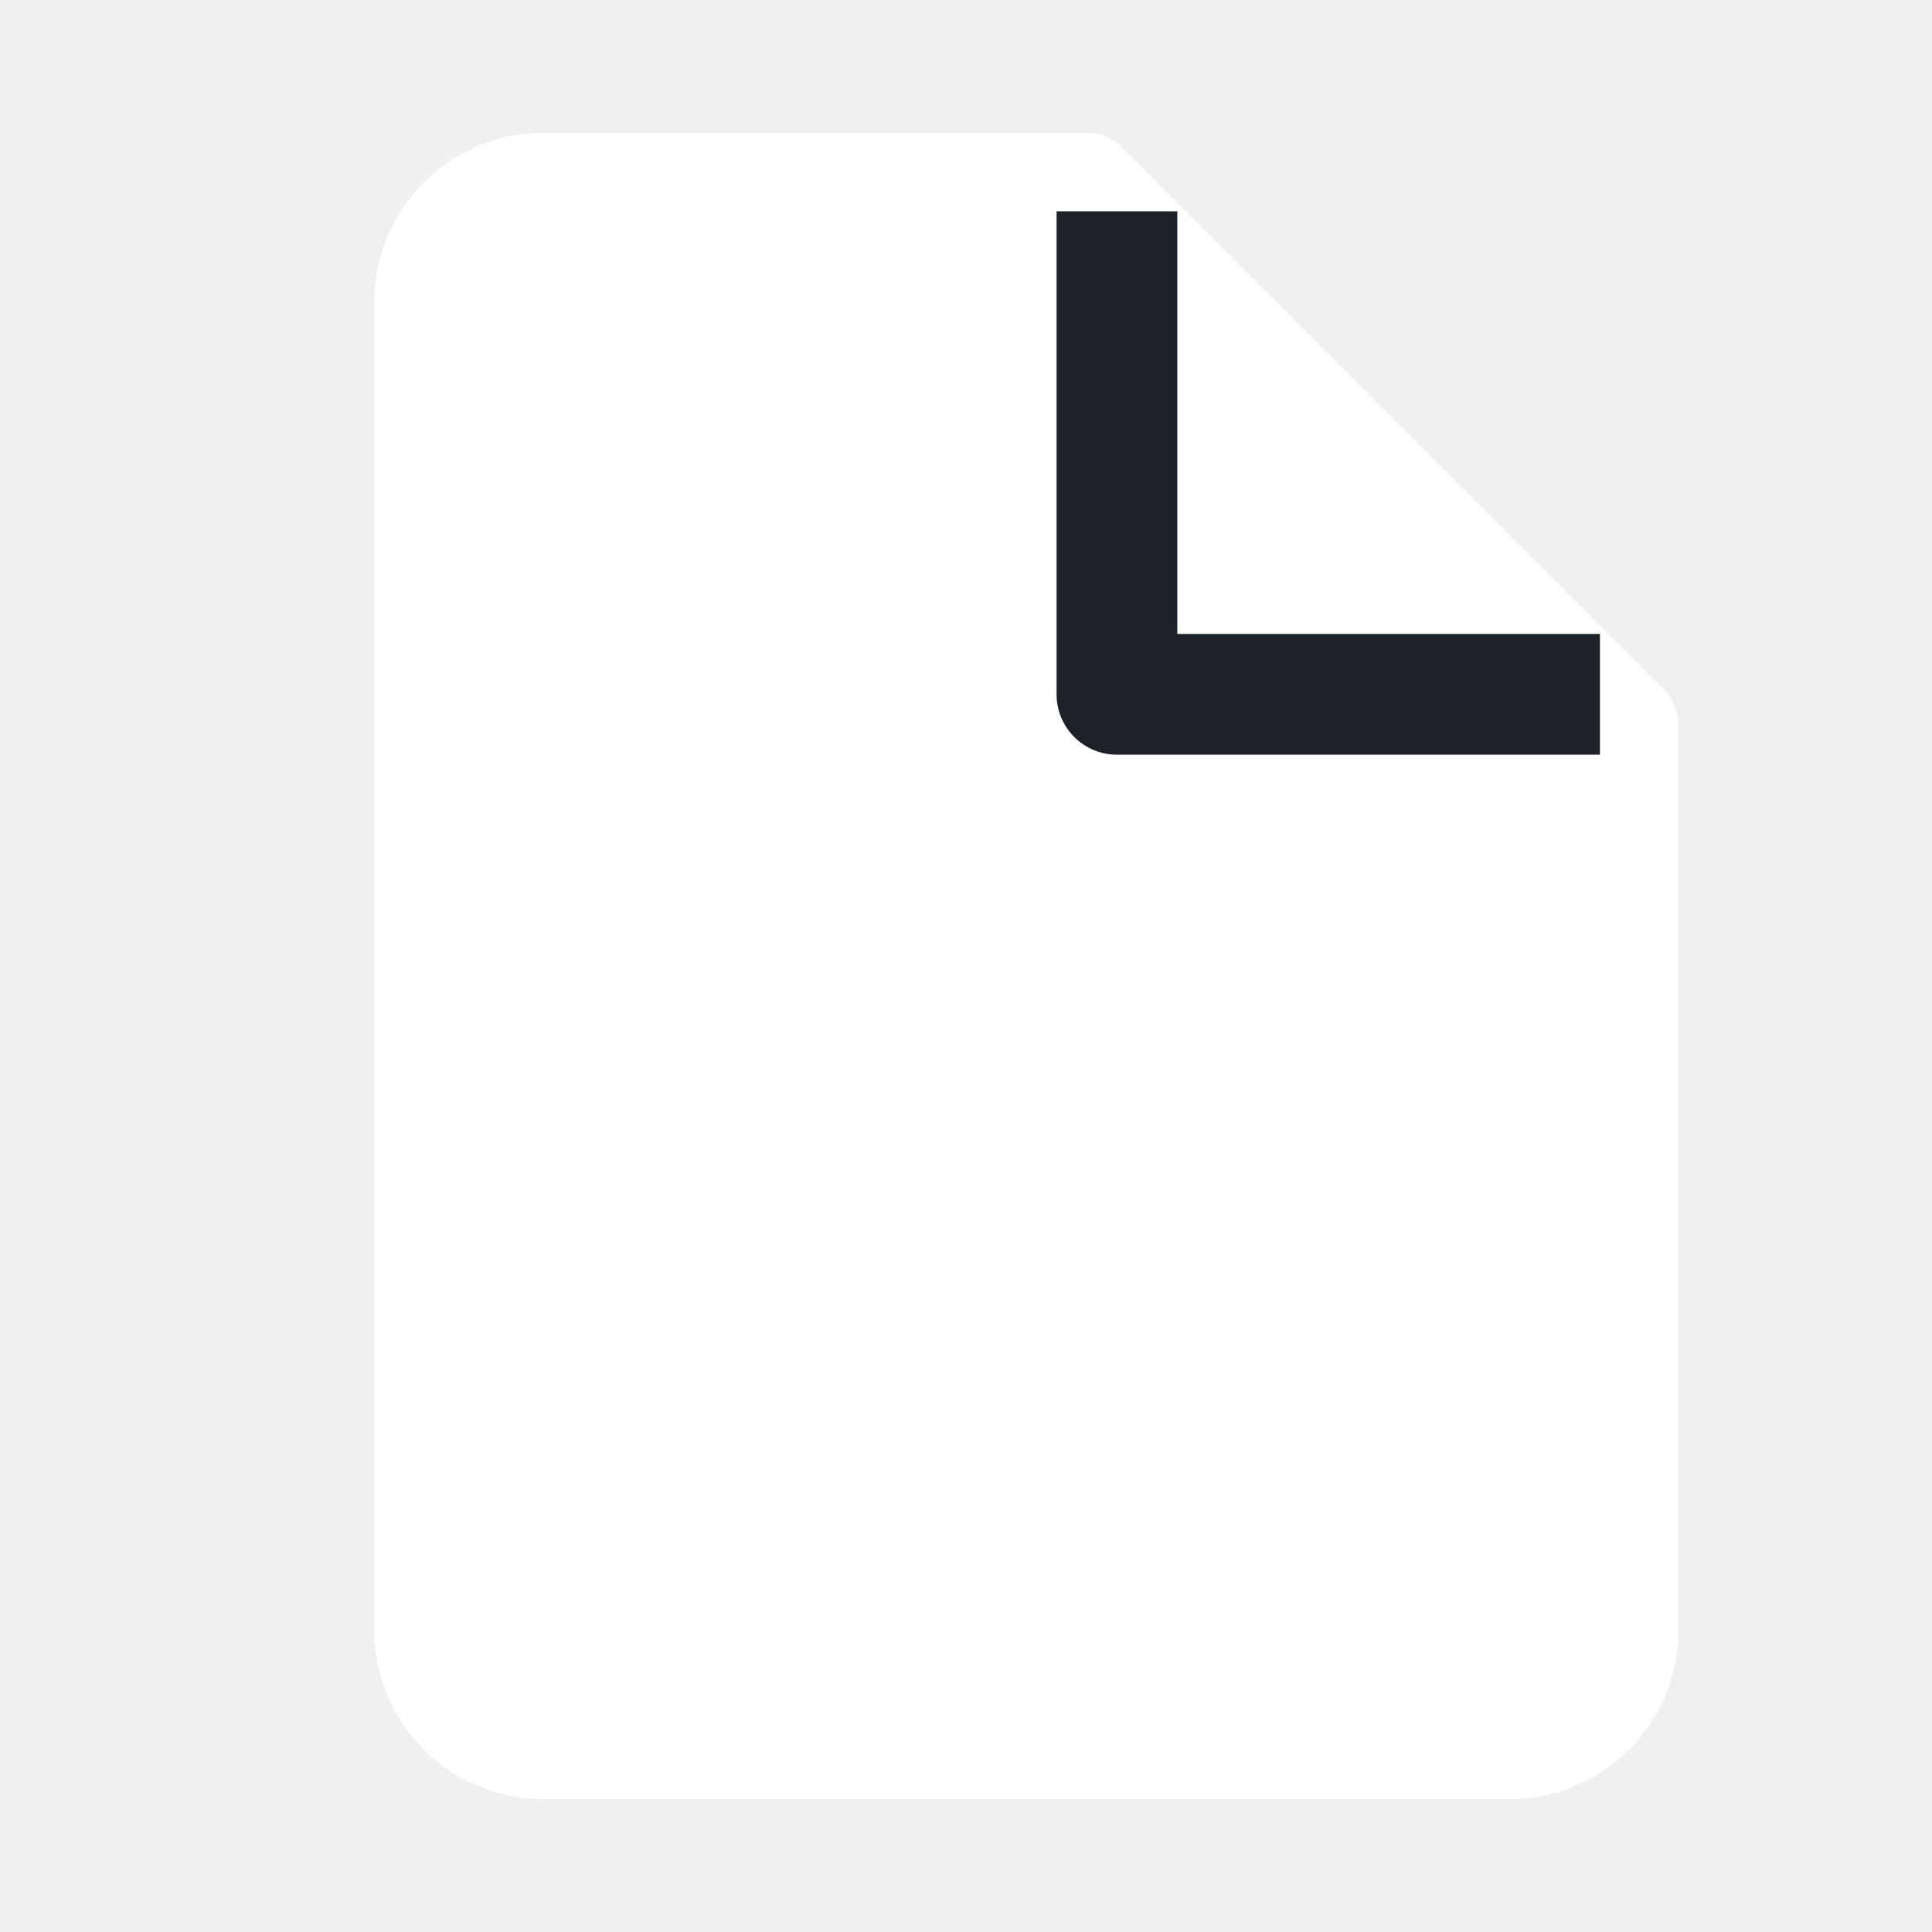
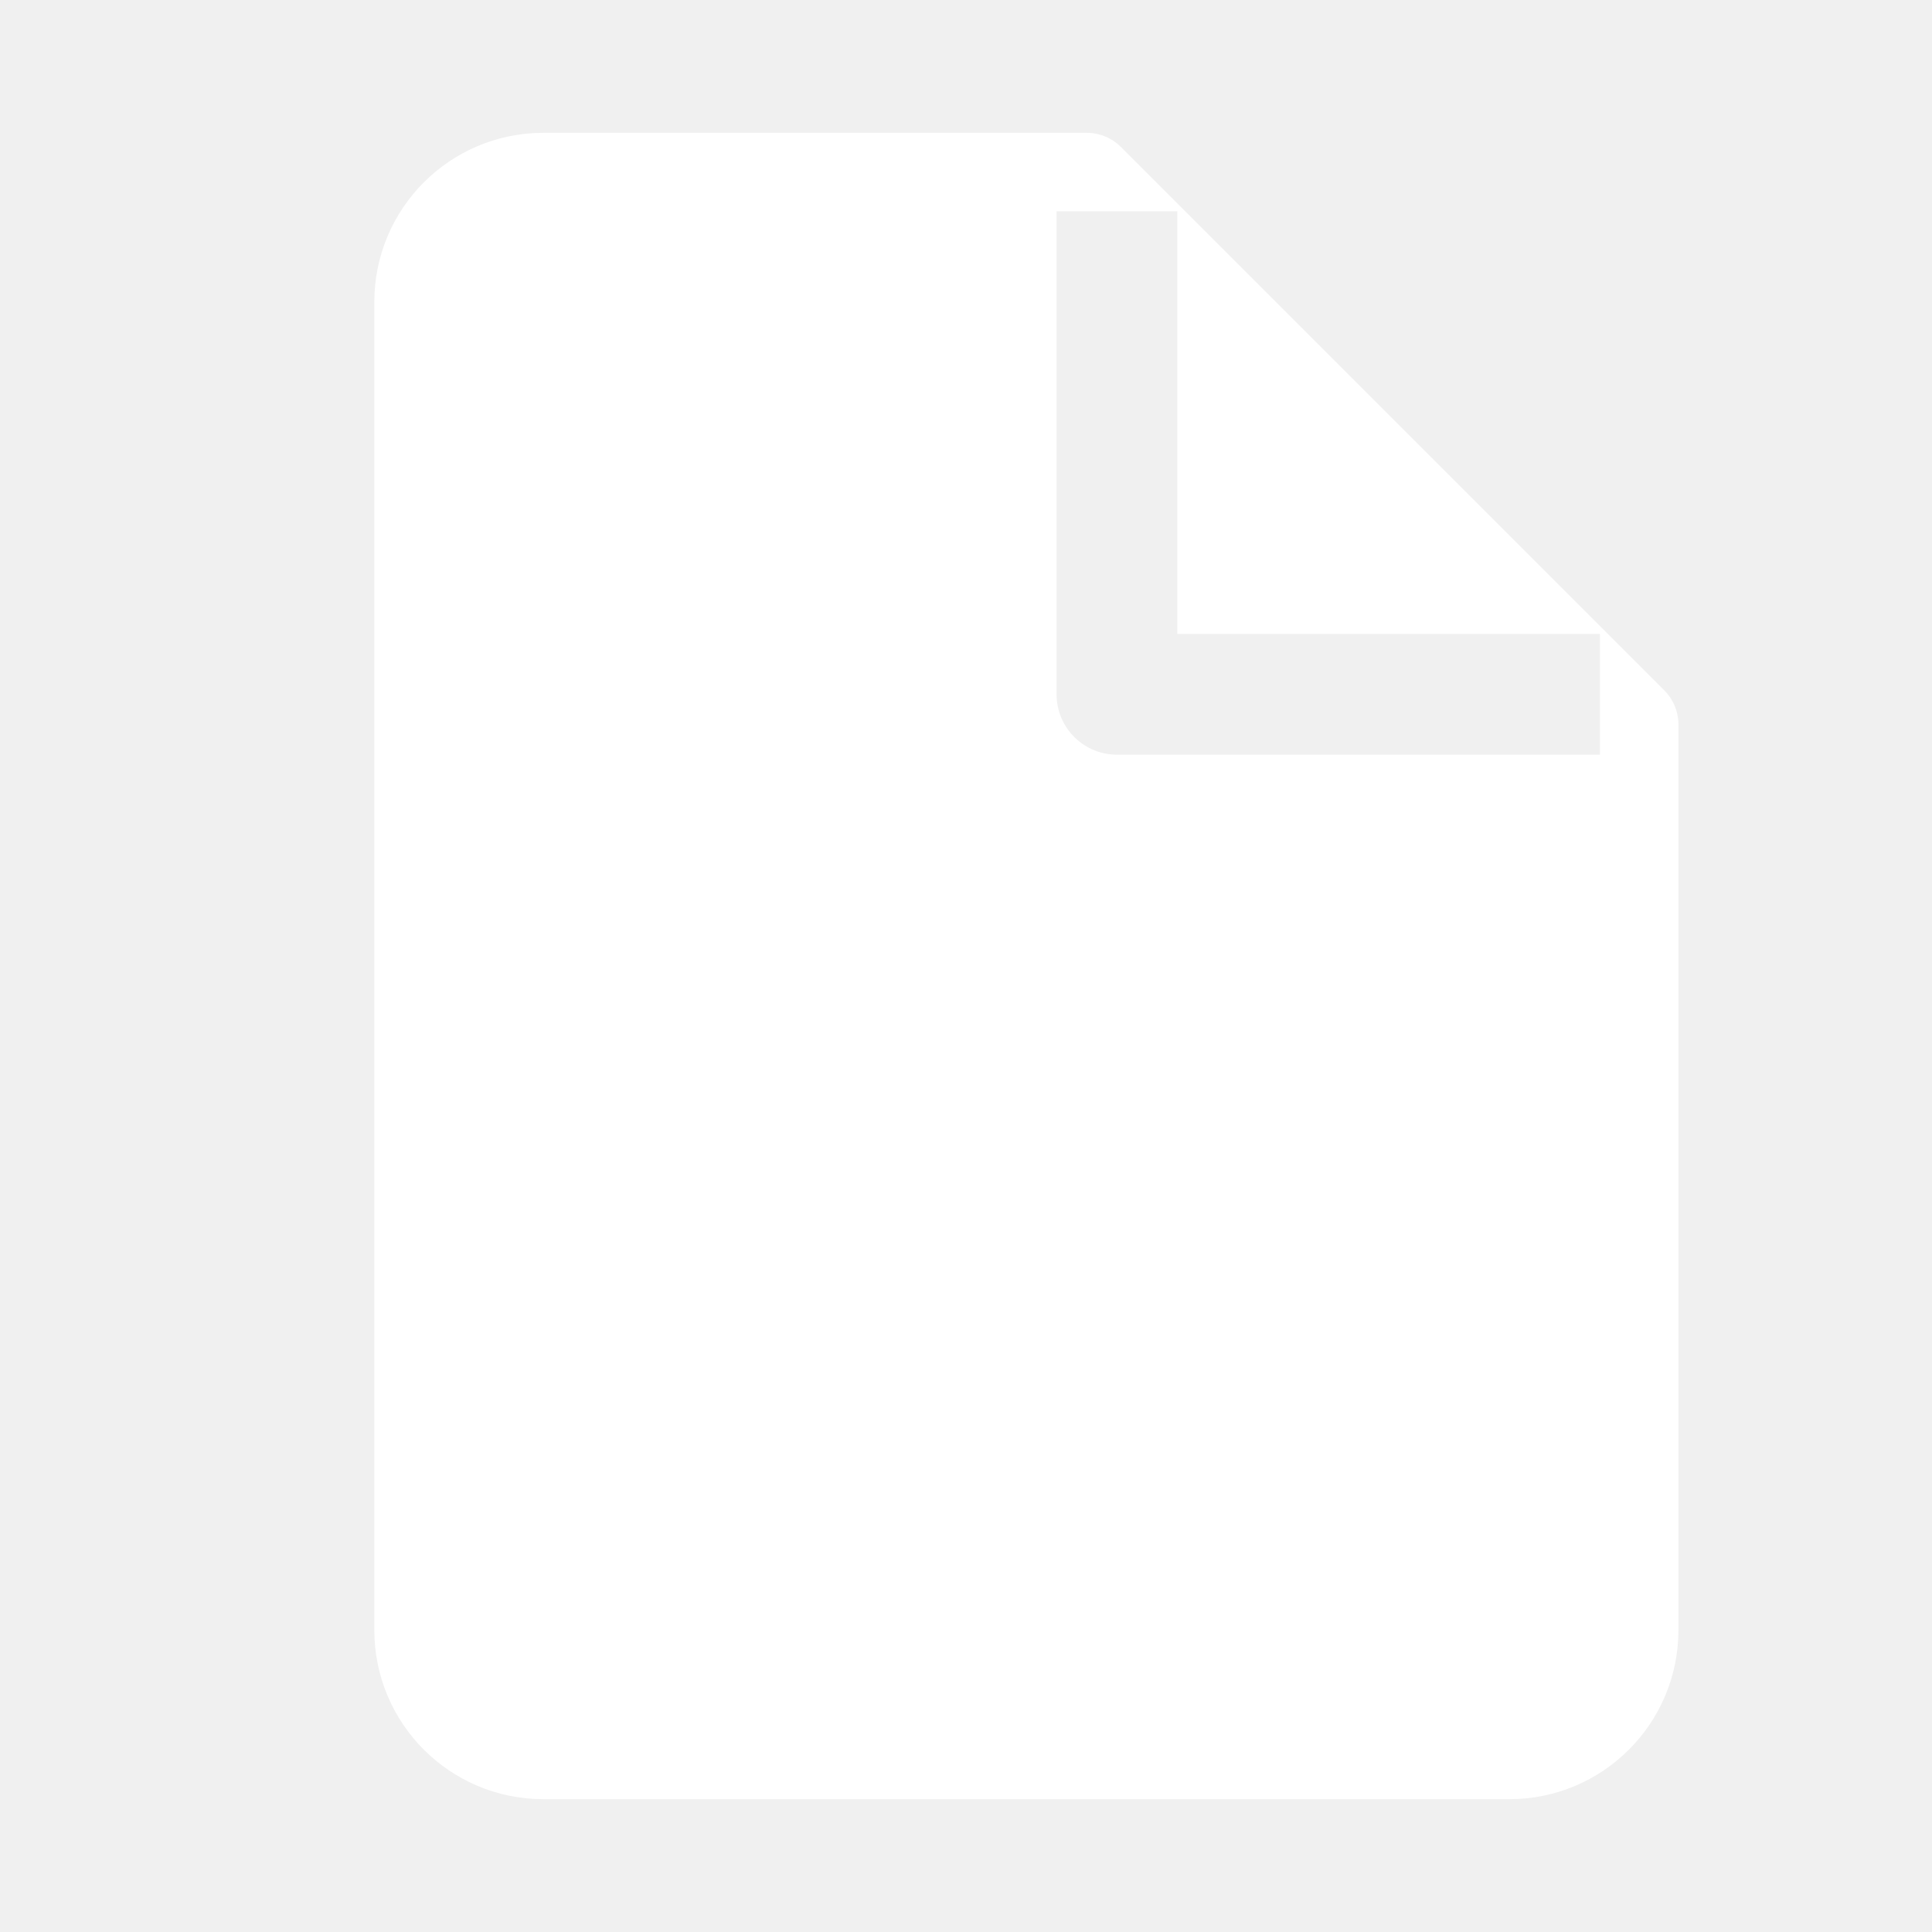
<svg xmlns="http://www.w3.org/2000/svg" viewBox="0 0 32 32" width="128" height="128">
-   <path d="M9 3H18L27 12V27A2 2 0 0 1 25 29H9A2 2 0 0 1 7 27V5A2 2 0 0 1 9 3Z" fill="#FFFFFF" stroke="#FFFFFF" stroke-width="1.6" stroke-linejoin="round" />
-   <path d="M18.5 3.5V11.5H26.5" fill="none" stroke="#1D2128" stroke-width="2" stroke-linejoin="round" />
+   <mask id="m">
+     <rect width="32" height="32" fill="#fff" />
+     <path d="M18.5 3.5V11.5H26.5" fill="none" stroke="#000" stroke-width="2" stroke-linejoin="round" />
+   </mask>
+   <path d="M9 3H18L27 12V27A2 2 0 0 1 25 29H9A2 2 0 0 1 7 27V5A2 2 0 0 1 9 3Z" fill="#FFFFFF" stroke="#FFFFFF" stroke-width="1.6" stroke-linejoin="round" mask="url(#m)" />
</svg>
